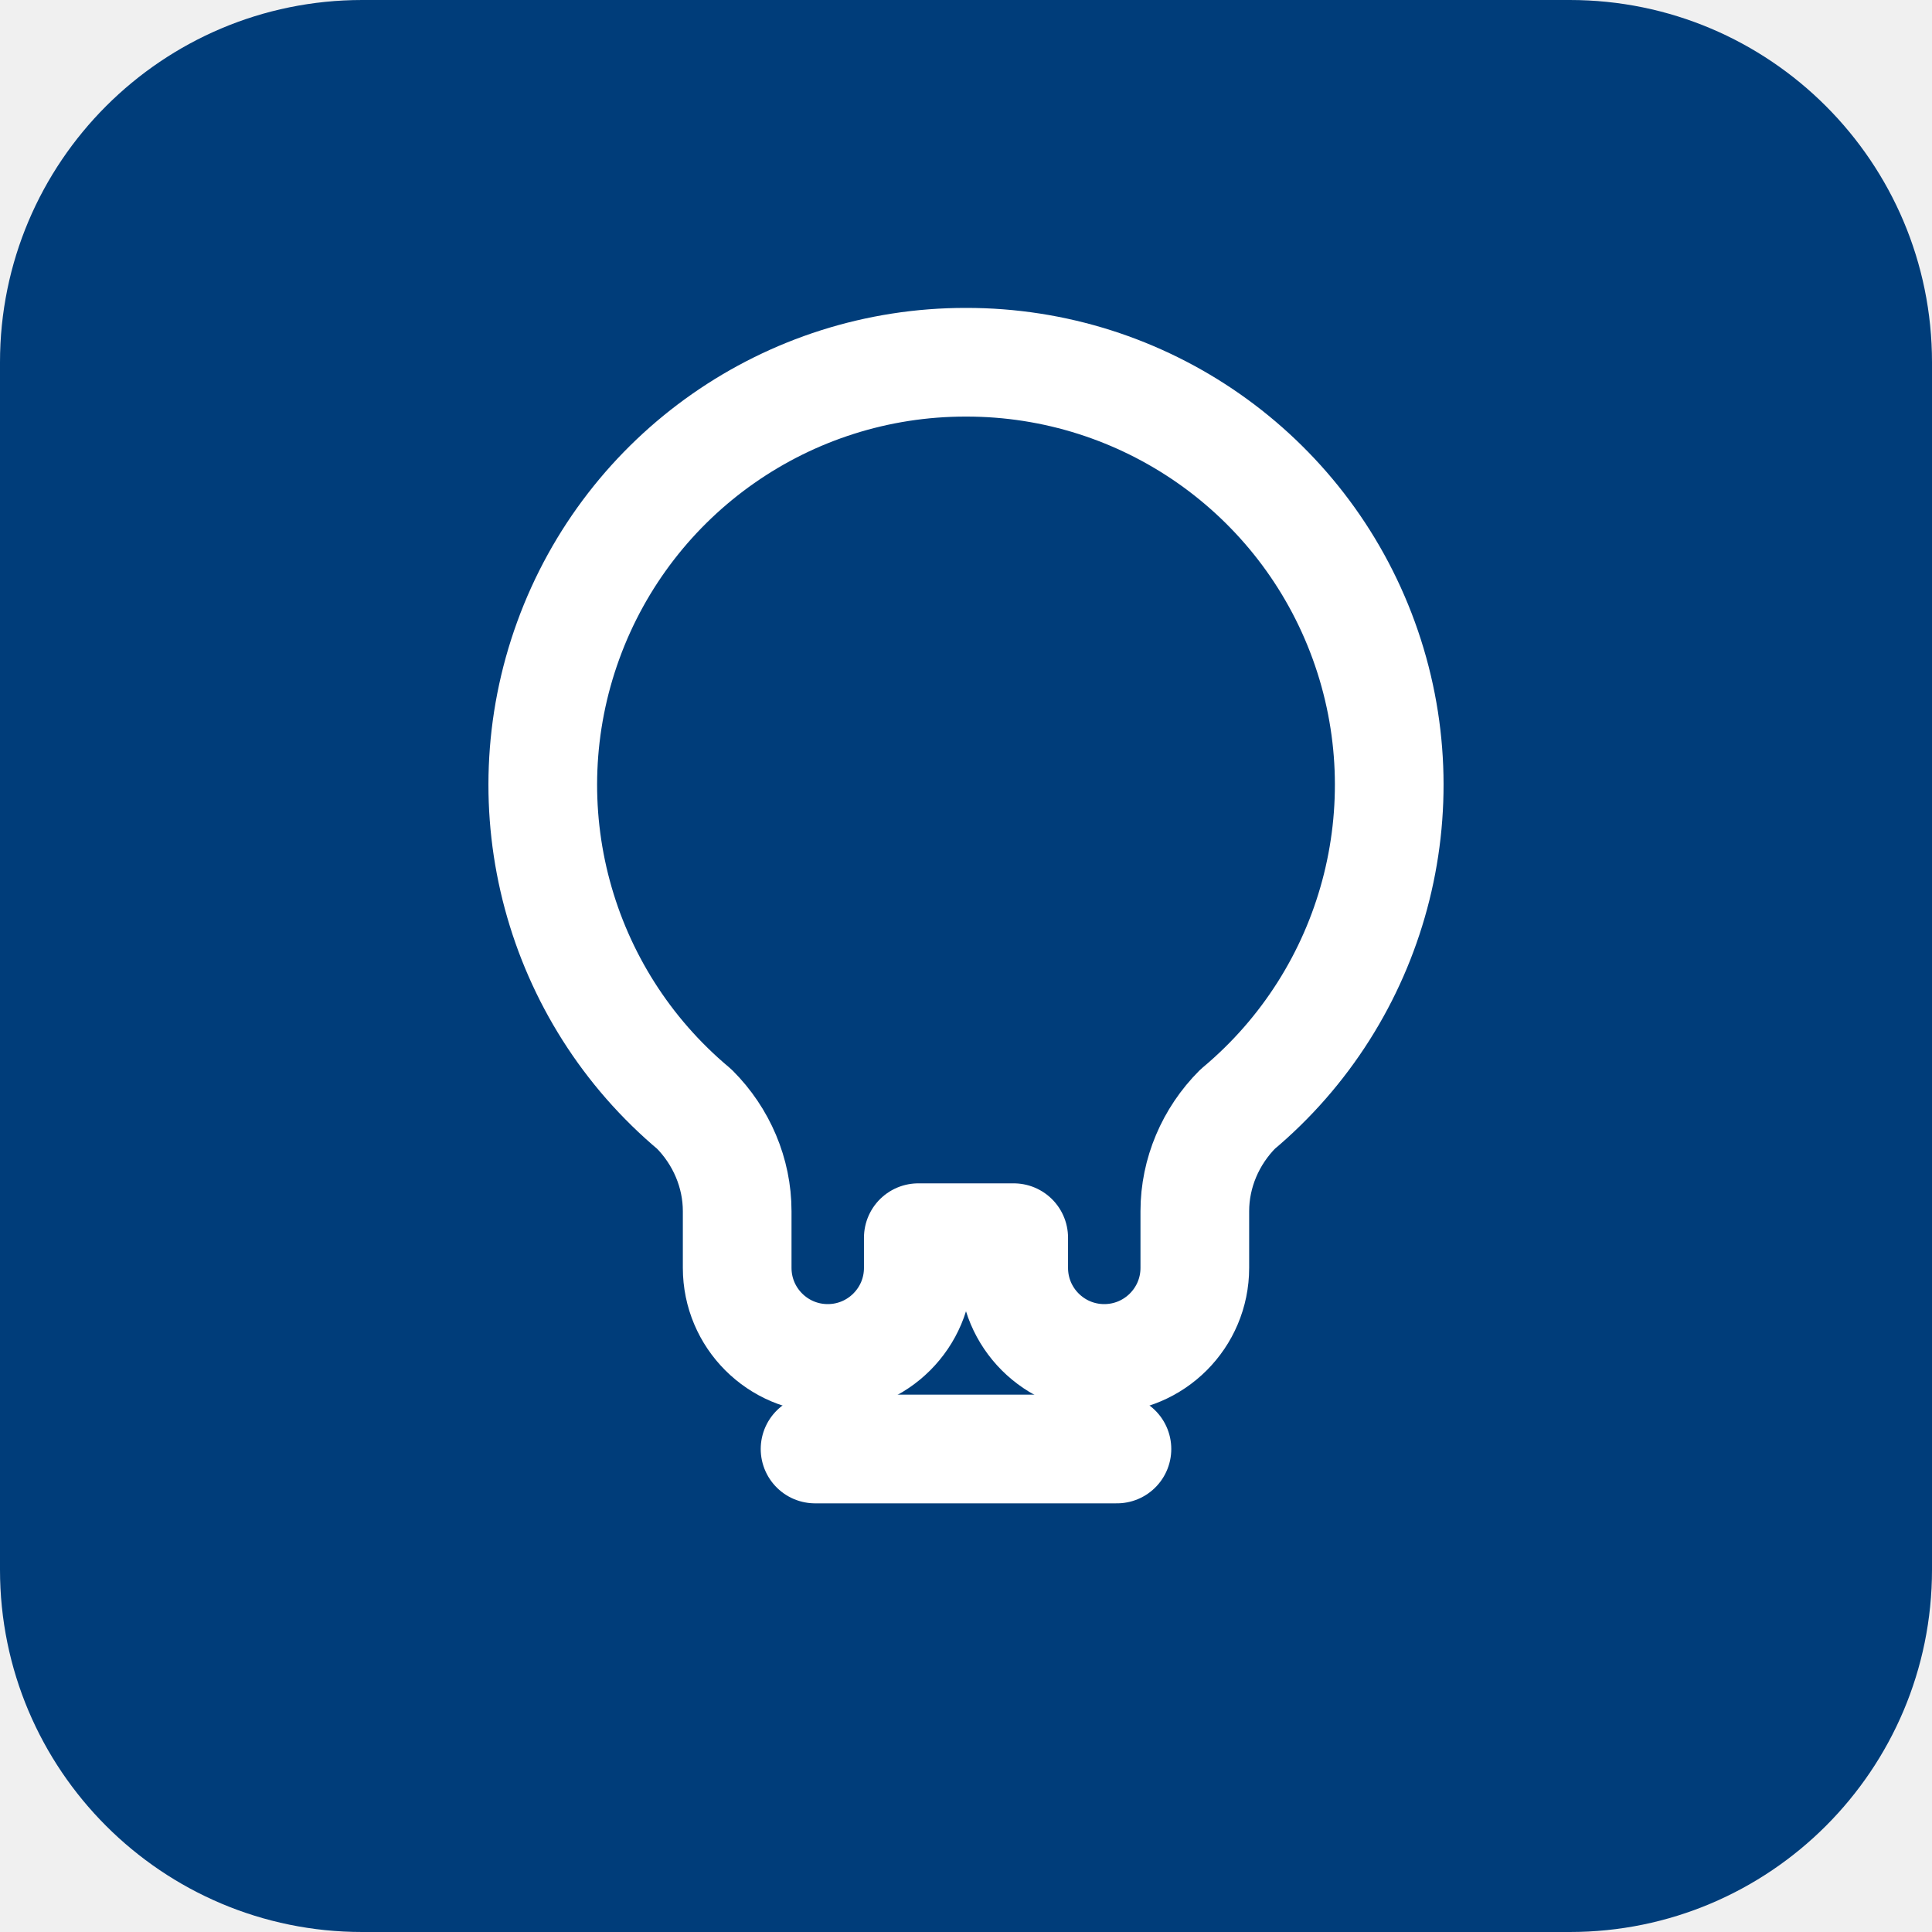
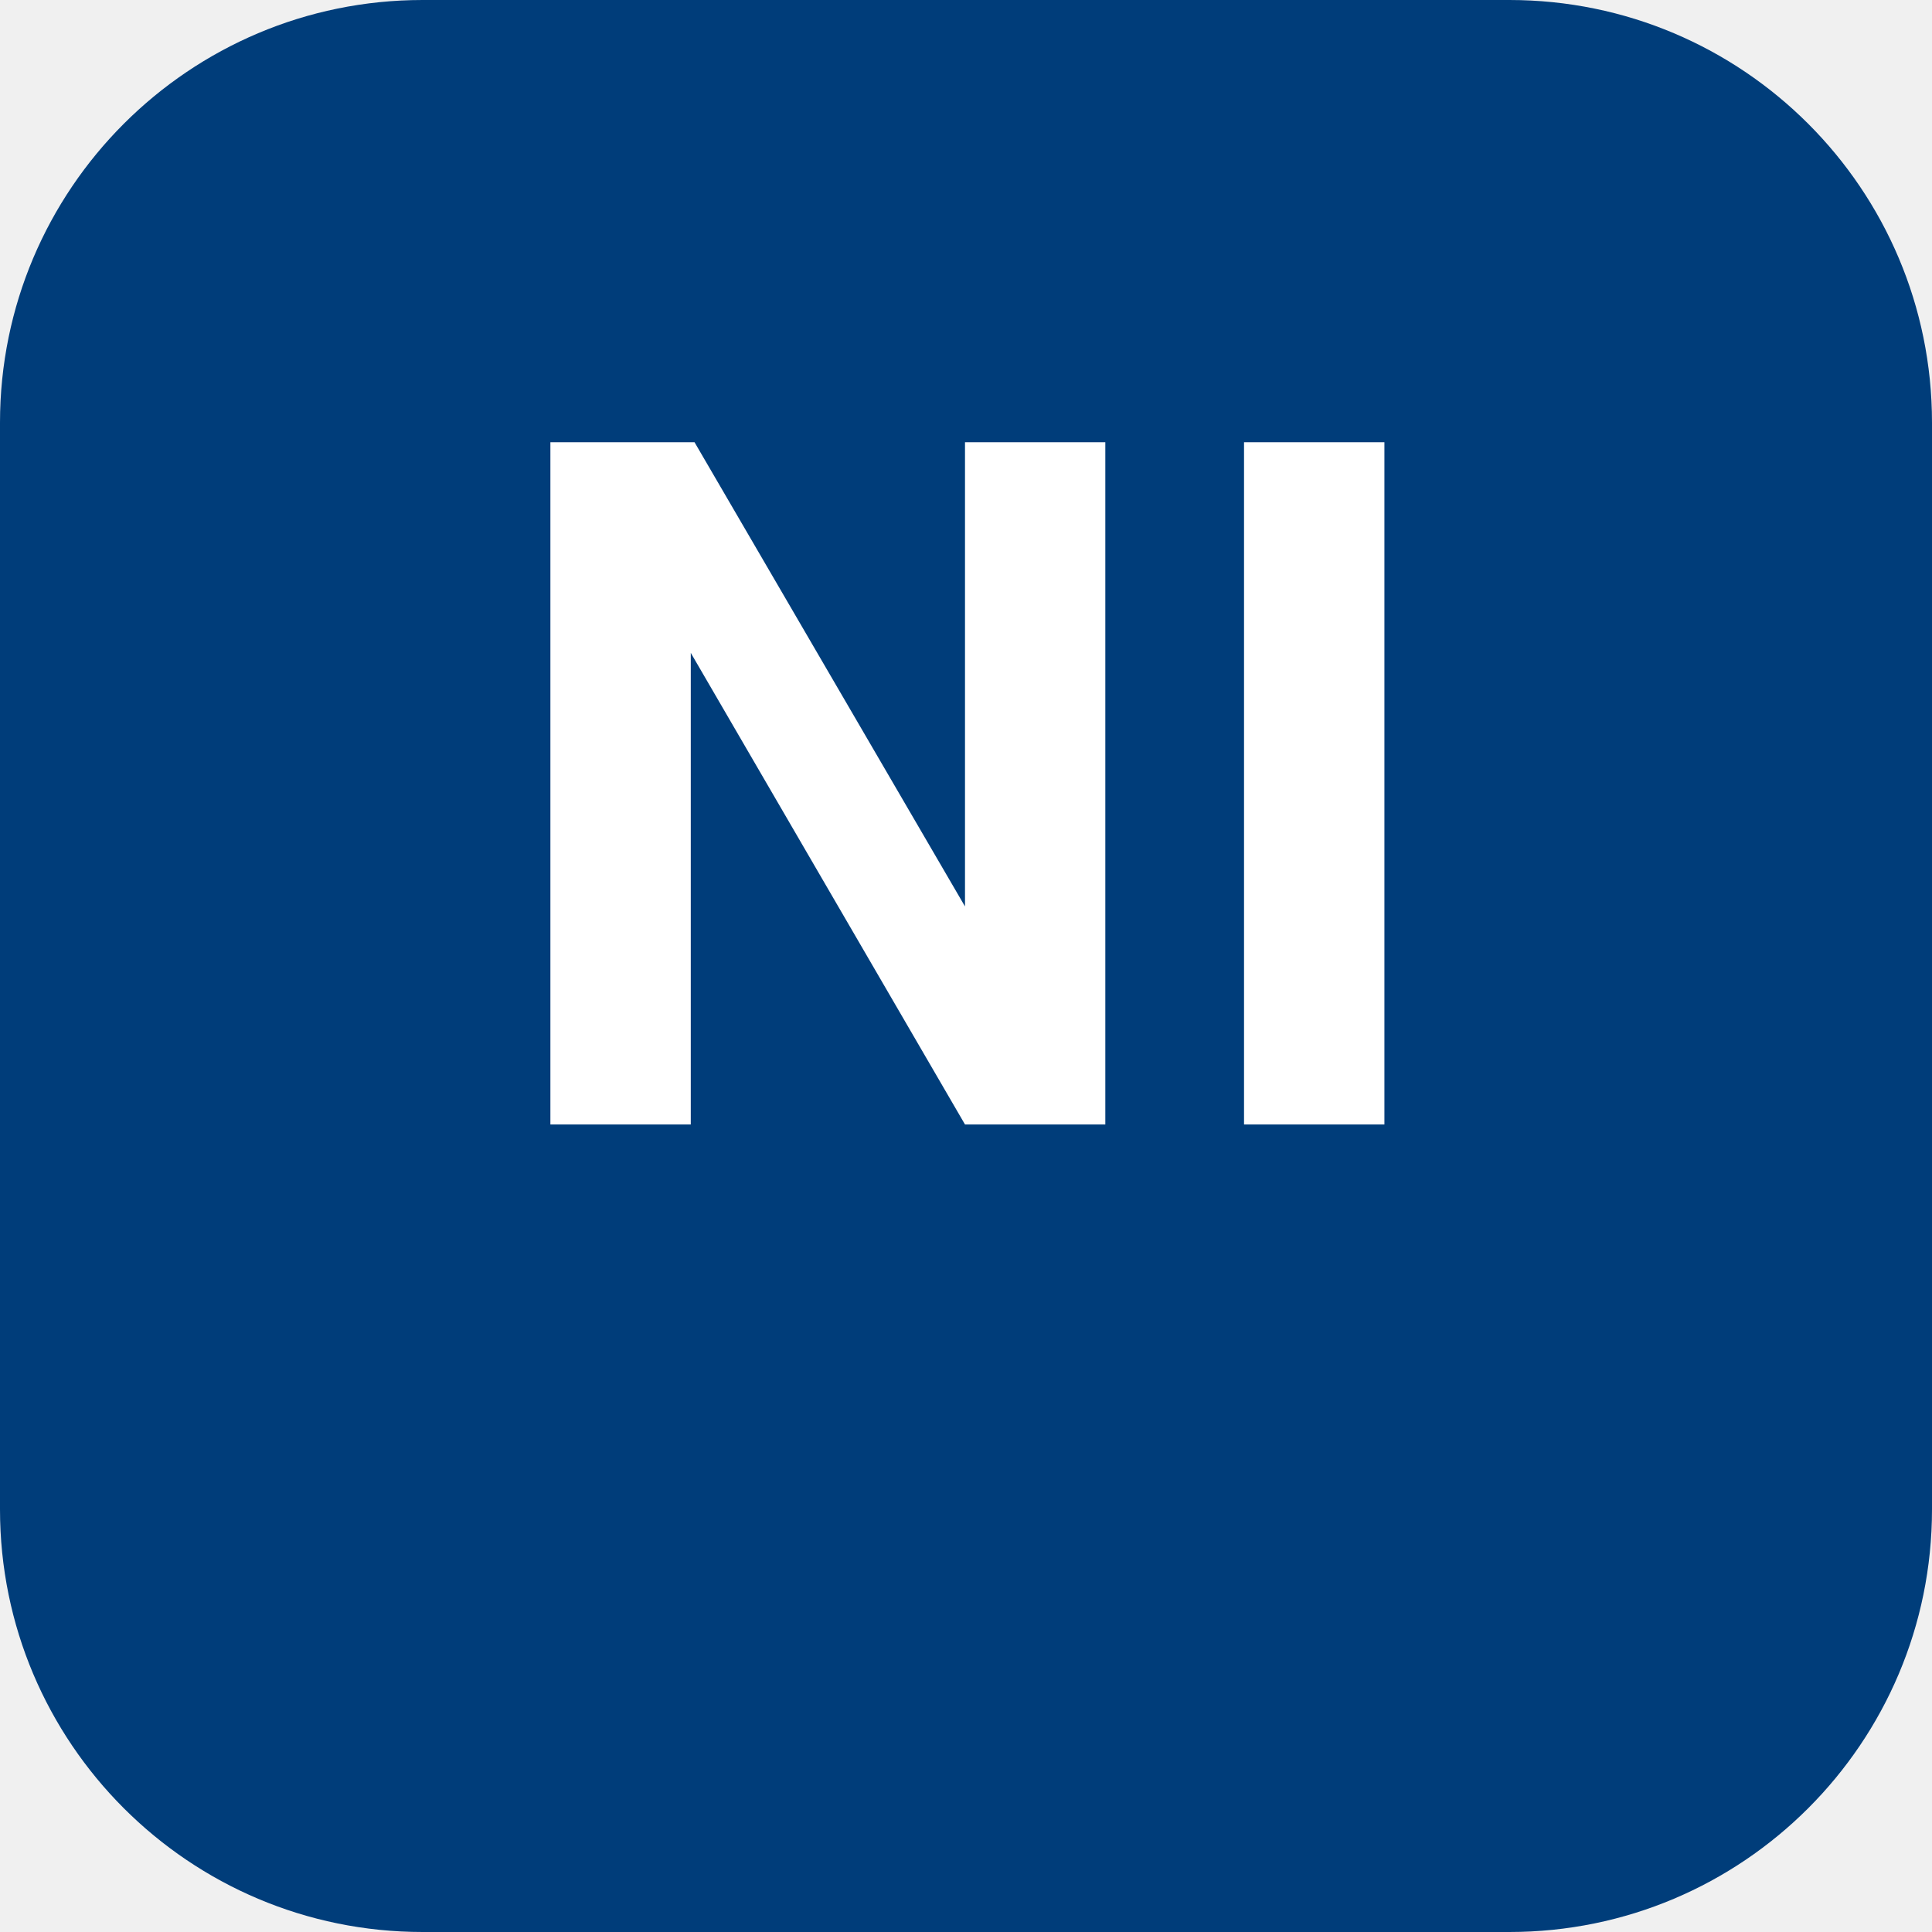
- <svg xmlns="http://www.w3.org/2000/svg" viewBox="0 0 32 32">
-   <rect width="32" height="32" rx="6" fill="#003d7a" />
-   <path d="M16 6a7 7 0 00-4.5 12.37c.45.45.71 1.06.71 1.69V21a1.5 1.5 0 003 0v-.5h1.58v.5a1.5 1.5 0 003 0v-.94c0-.63.26-1.24.71-1.69A7 7 0 0016 6z" fill="none" stroke="white" stroke-width="1.8" stroke-linecap="round" stroke-linejoin="round" />
-   <path d="M13.5 24h5" stroke="white" stroke-width="1.8" stroke-linecap="round" />
+ <svg xmlns="http://www.w3.org/2000/svg" width="512" height="512" viewBox="0 0 512 512">
+   <rect width="512" height="512" rx="112" ry="112" fill="#003d7a" />
+   <text x="256" y="298" font-family="-apple-system, BlinkMacSystemFont, 'Helvetica Neue', Helvetica, Arial, sans-serif" font-size="248" font-weight="800" letter-spacing="6" fill="#ffffff" text-anchor="middle">NI</text>
</svg>
